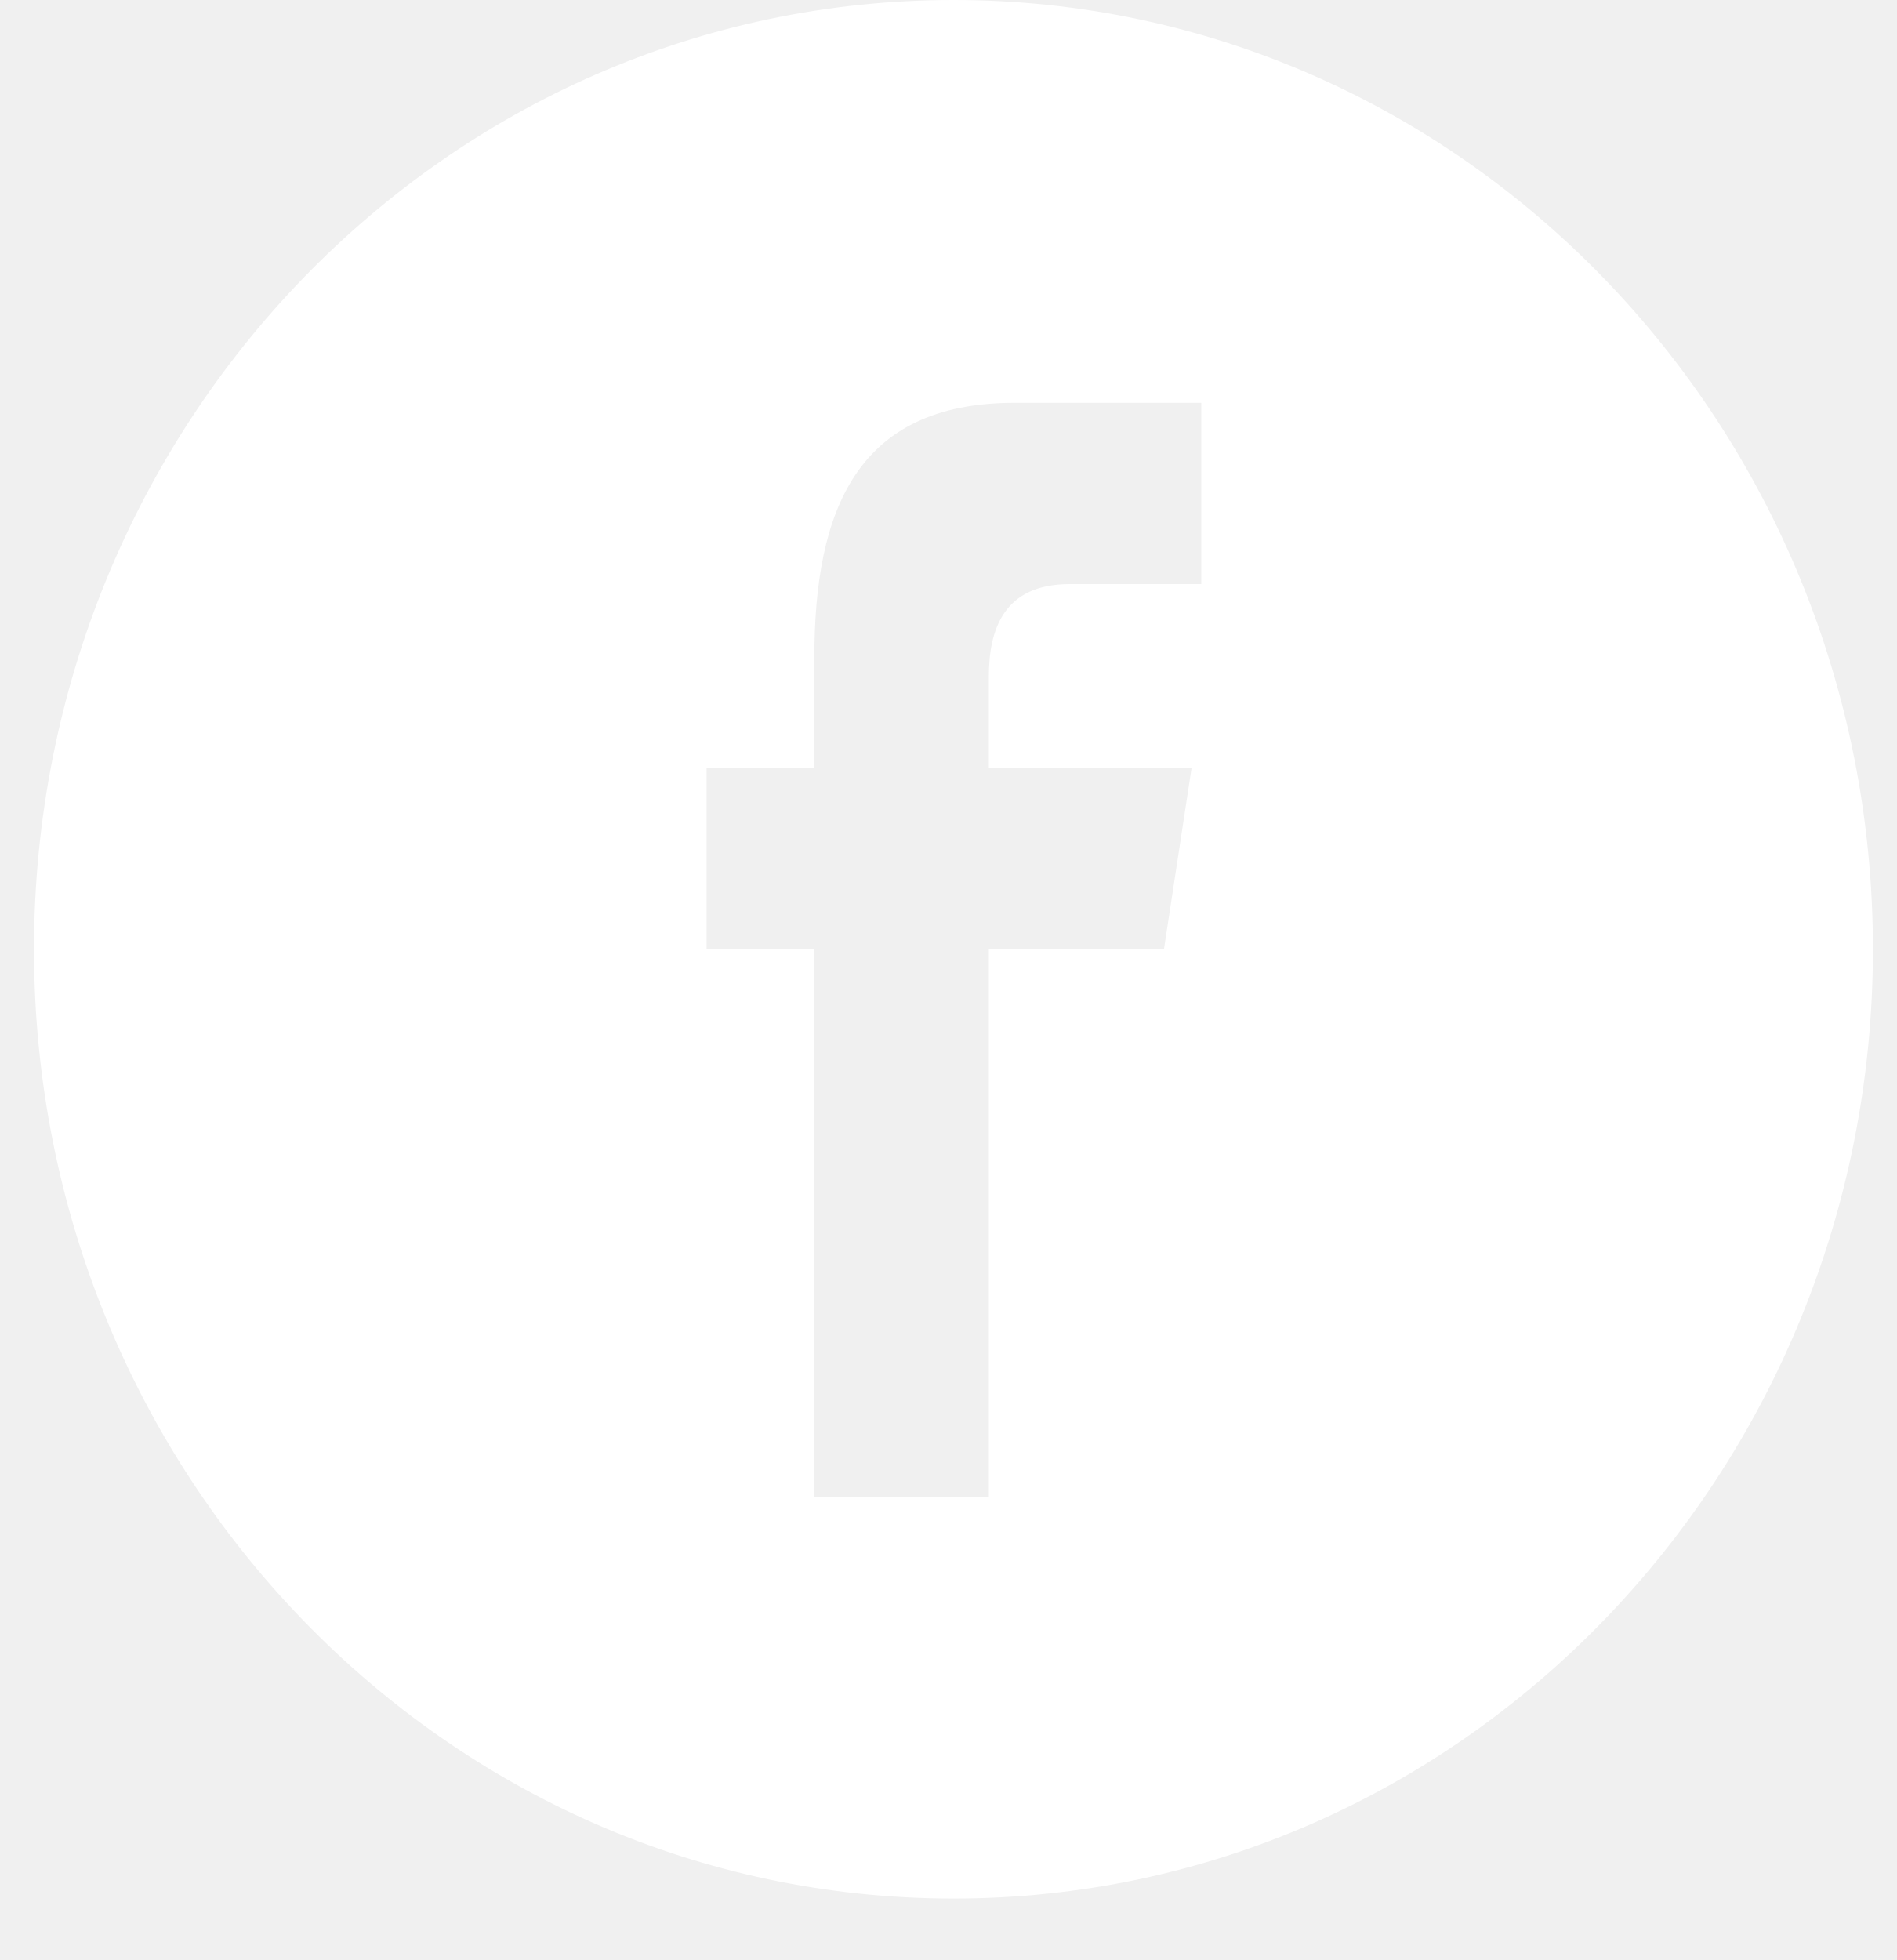
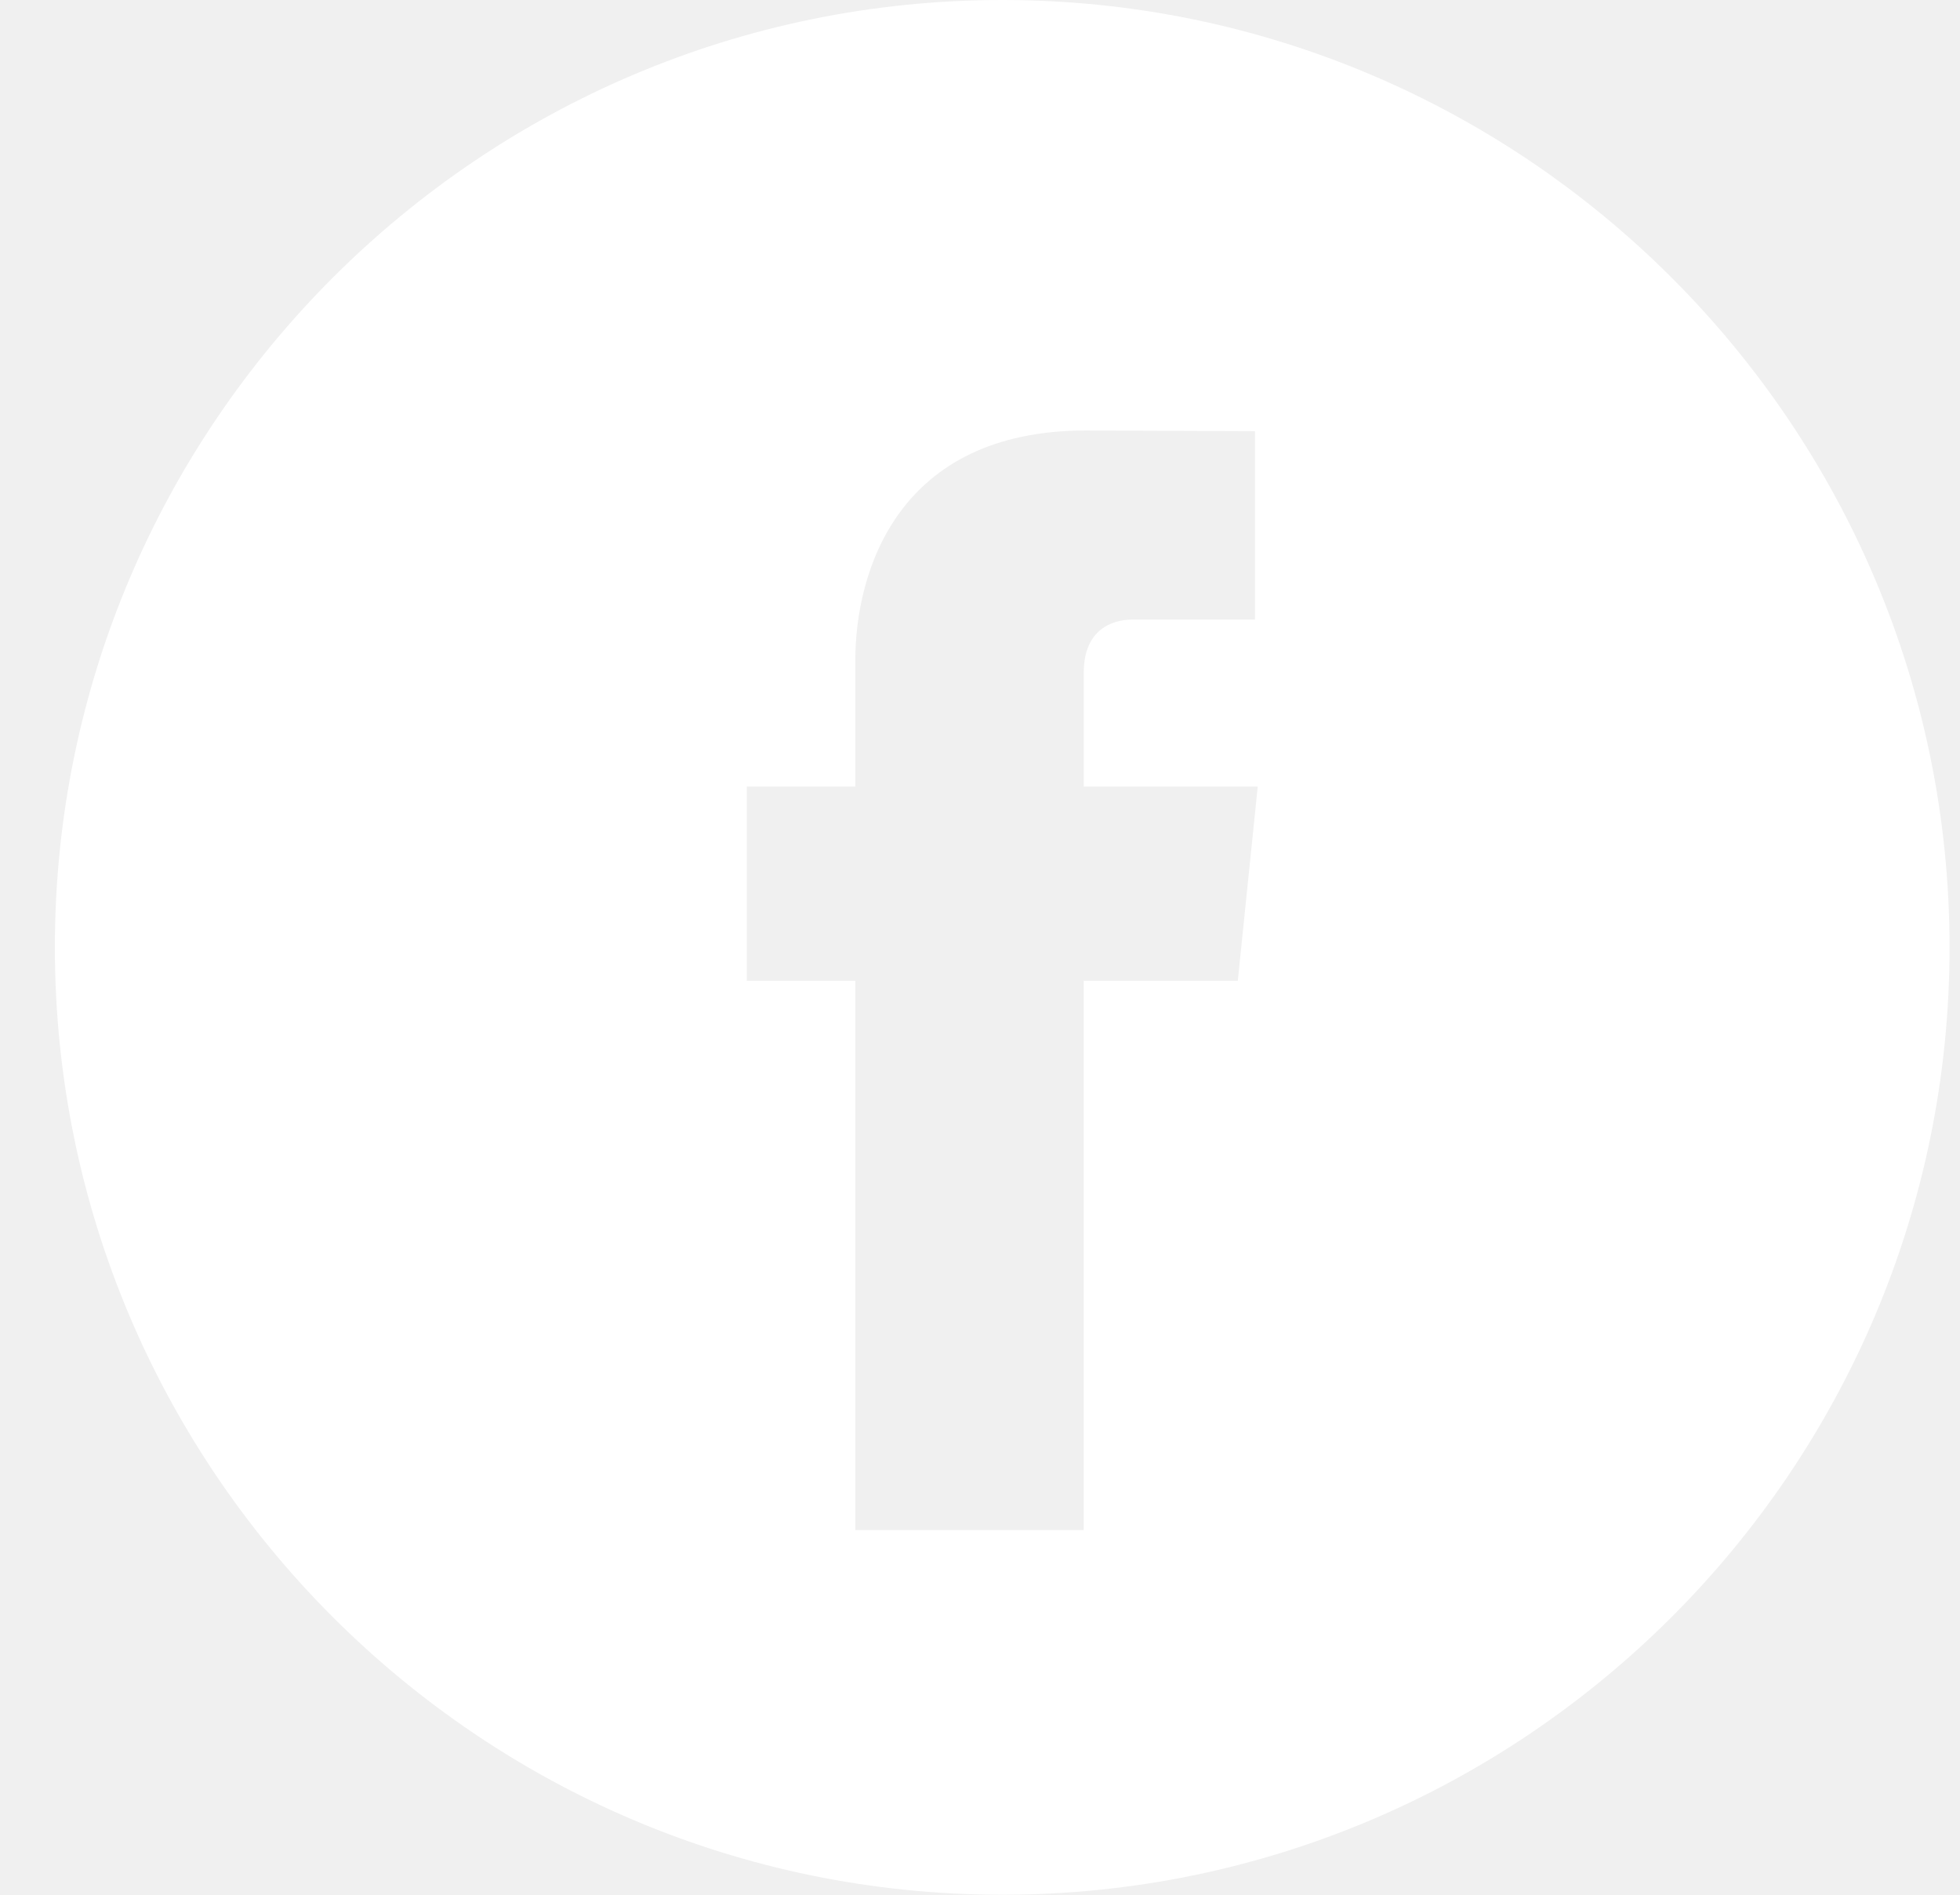
- <svg xmlns="http://www.w3.org/2000/svg" width="30" height="31" viewBox="0 0 30 31" fill="none">
-   <path d="M29.627 15.014C29.627 6.722 23.115 0 15.083 0C7.05 0 0.538 6.722 0.538 15.014C0.538 23.306 7.05 30.028 15.083 30.028C23.115 30.028 29.627 23.306 29.627 15.014ZM11.177 15.014V12.141H12.882V10.403C12.882 8.06 13.561 6.371 16.047 6.371H19.003V9.238H16.922C15.879 9.238 15.642 9.953 15.642 10.702V12.141H18.85L18.412 15.014H15.642V23.68H12.882V15.014H11.177Z" fill="white" />
+ <svg xmlns="http://www.w3.org/2000/svg" width="30" height="29" viewBox="0 0 30 29" fill="none">
+   <path d="M15.34 0C7.345 0 0.84 6.505 0.84 14.5C0.84 22.495 7.345 29 15.34 29C23.334 29 29.84 22.495 29.84 14.5C29.84 6.505 23.336 0 15.34 0ZM18.946 15.011H16.587V23.419H13.091V15.011H11.43V12.039H13.091V10.117C13.091 8.74 13.745 6.589 16.619 6.589L19.209 6.599V9.483H17.329C17.023 9.483 16.588 9.636 16.588 10.293V12.039H19.251L18.946 15.011Z" fill="white" />
</svg>
